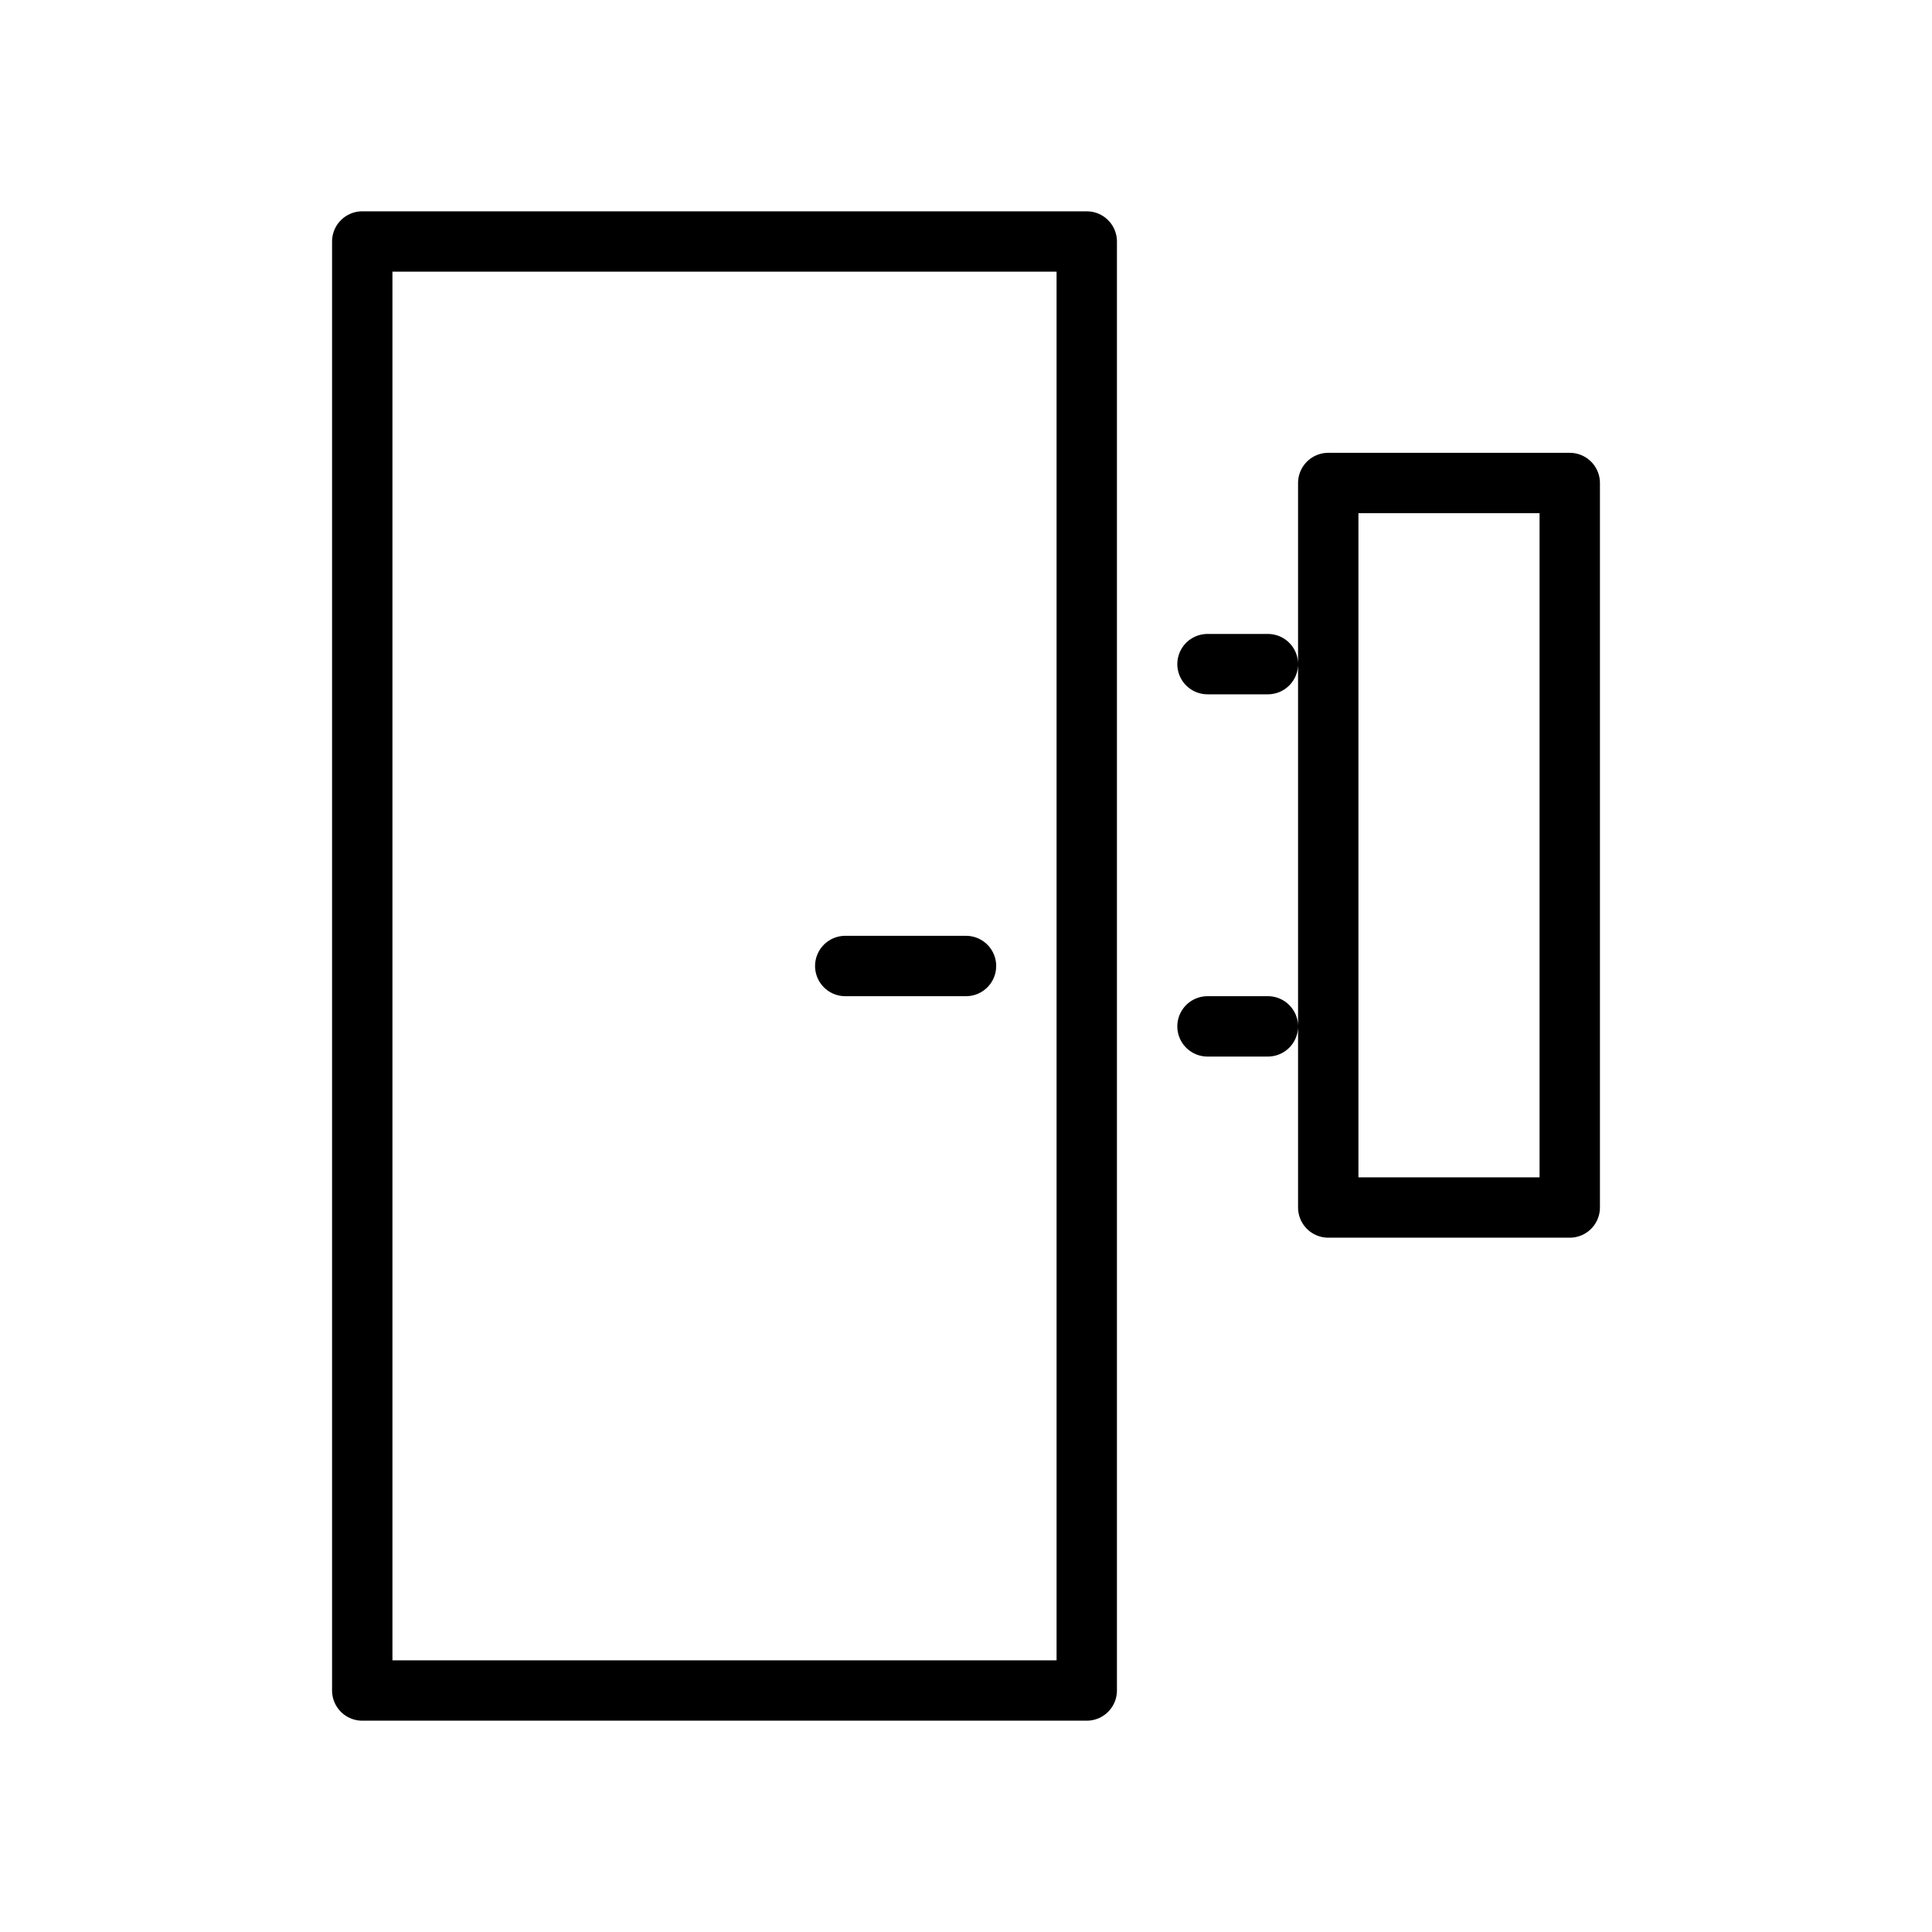
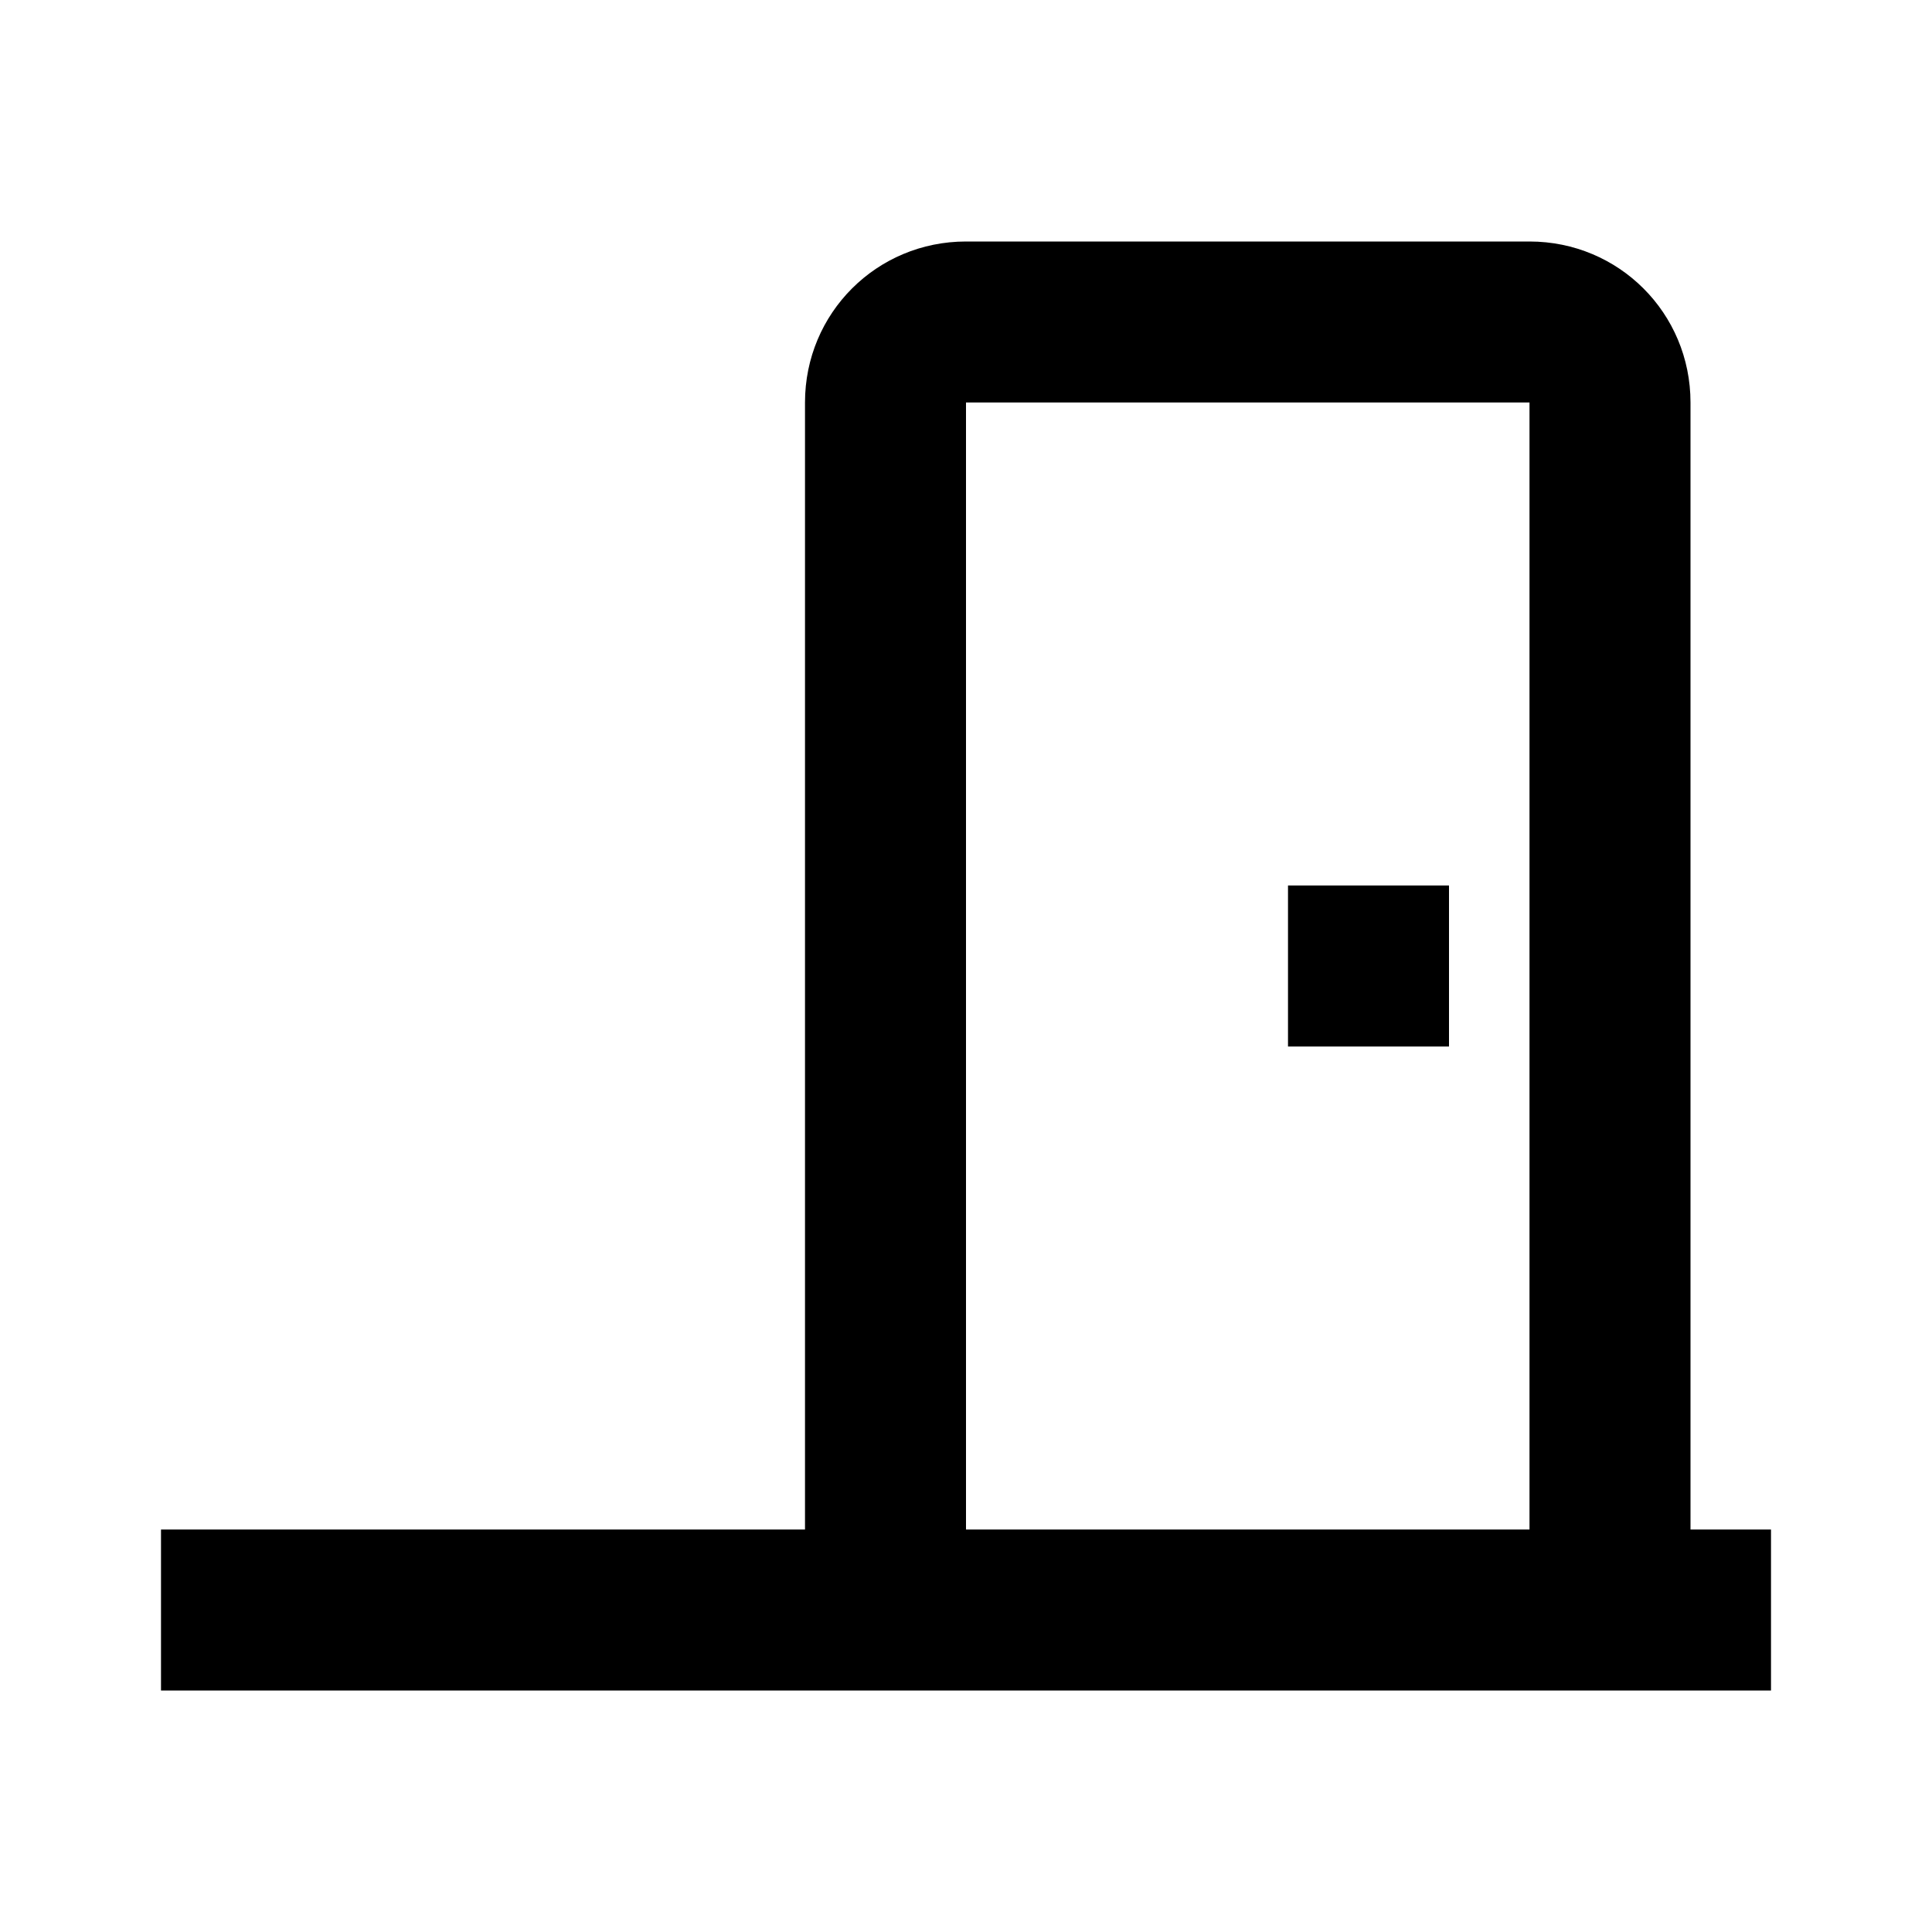
- <svg xmlns="http://www.w3.org/2000/svg" width="256" height="256" viewBox="0 0 256 256">
-   <g fill="none" stroke="#000" stroke-width="8" stroke-linecap="round" stroke-linejoin="round">
-     <path d="M48 32h96v192H48zM176 64h32v96h-32zM128 128h-16M160 88h8m-8 48h8" />
-   </g>
+ <svg xmlns="http://www.w3.org/2000/svg" id="mdi-door-closed" viewBox="0 0 24 24">
+   <path d="M16,11H18V13H16V11M12,3H19C20.11,3 21,3.89 21,5V19H22V21H2V19H10V5C10,3.89 10.89,3 12,3M12,5V19H19V5H12Z" />
</svg>
